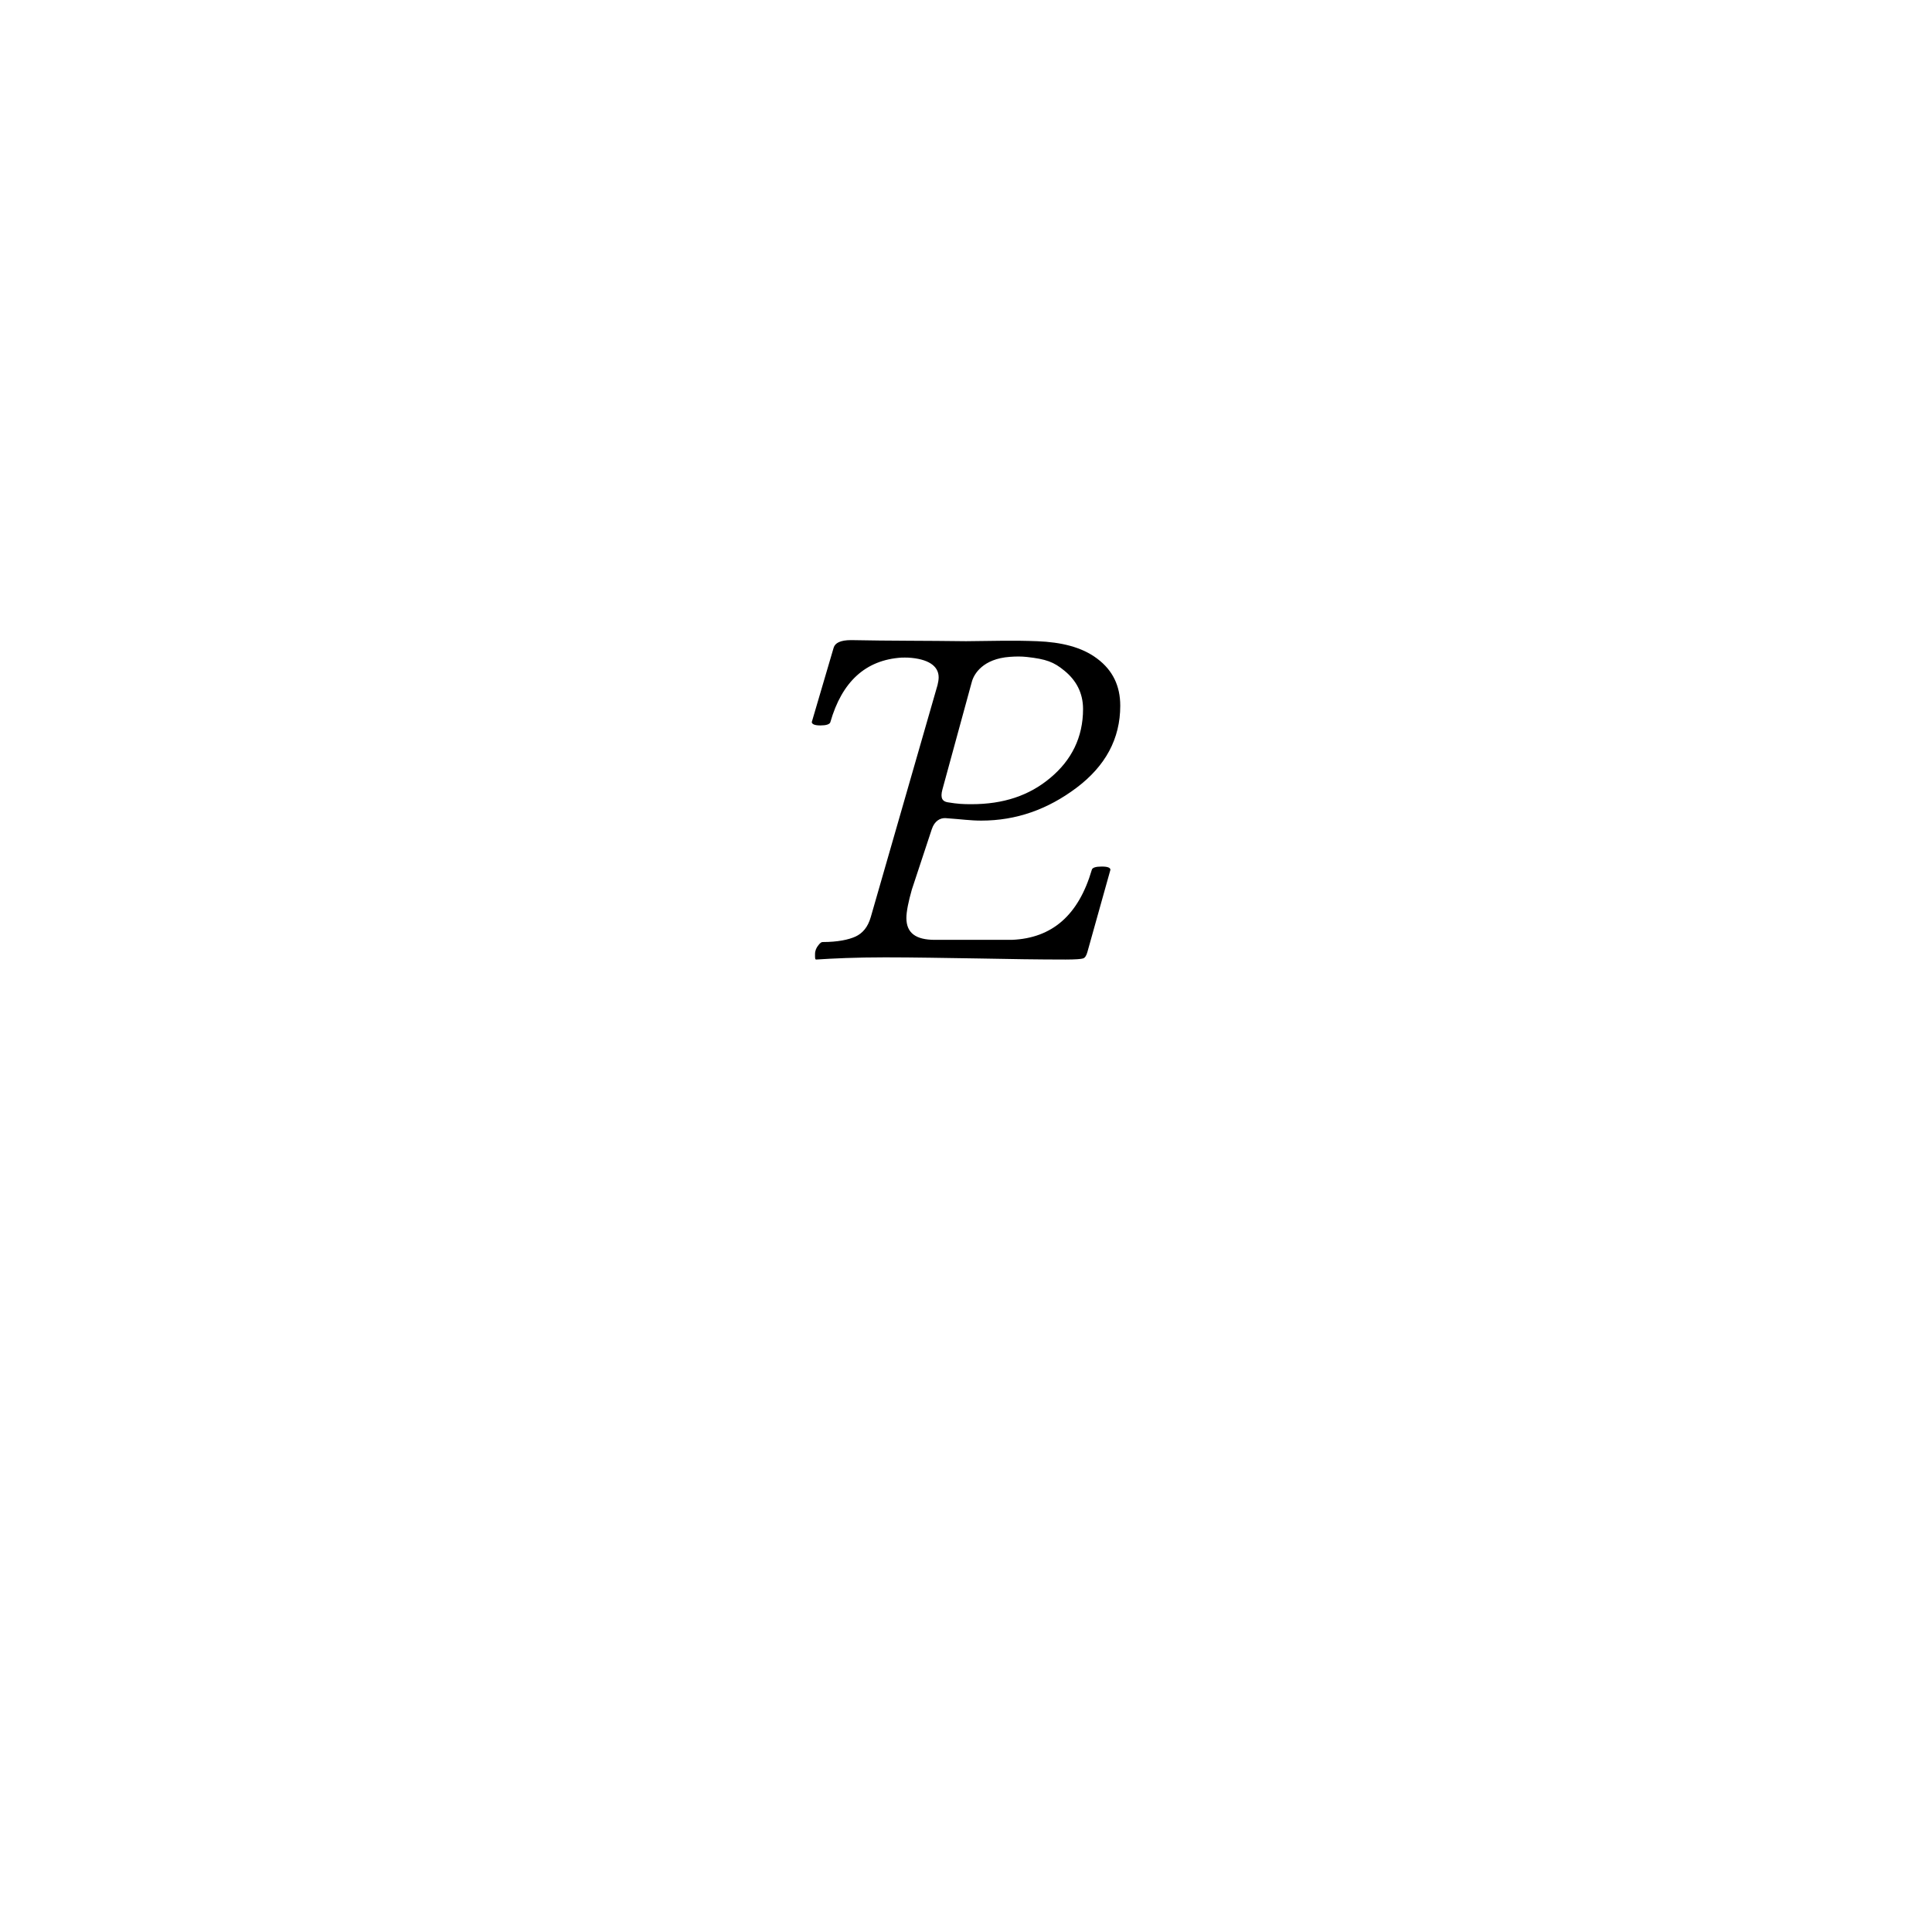
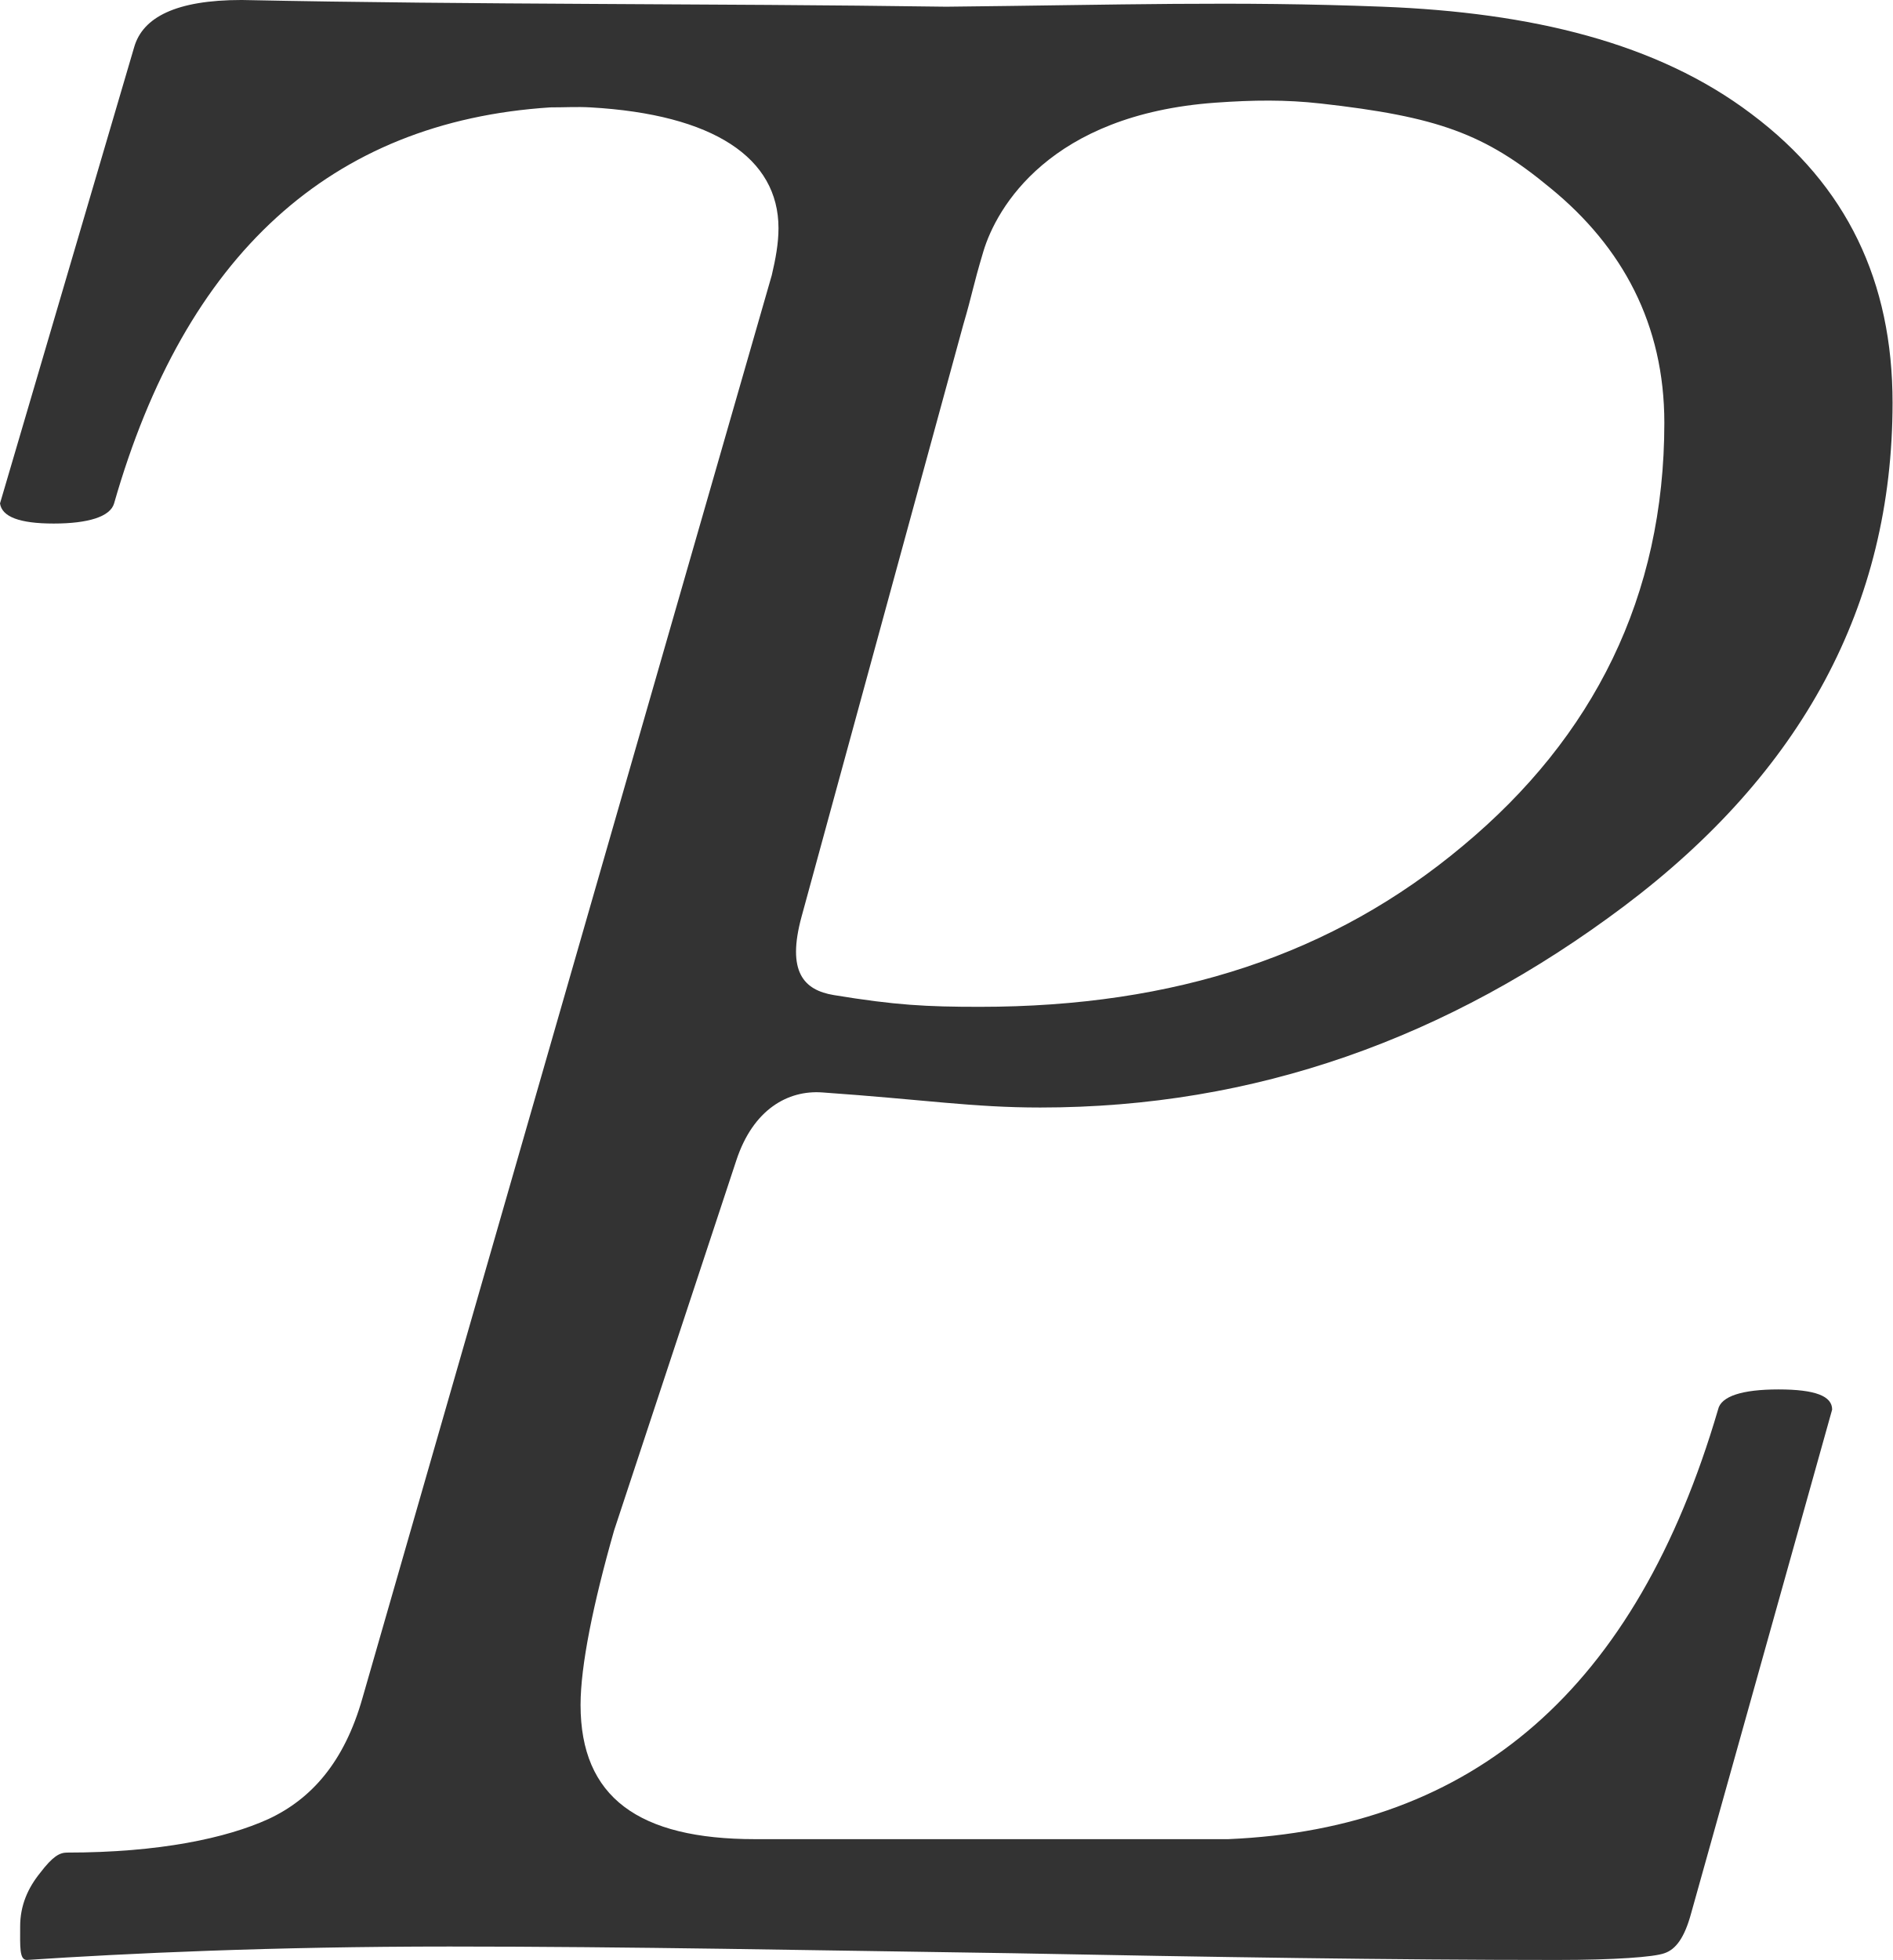
- <svg xmlns="http://www.w3.org/2000/svg" width="744.09" height="744.09" id="svg2" version="1.1">
+ <svg xmlns="http://www.w3.org/2000/svg" width="118.812" height="123.026" id="svg2" version="1.1">
  <defs id="defs4">
    </defs>
-   <g id="layer1" transform="translate(-306.1103,561.1967)">
+   <g id="layer1" transform="translate(-618.749,314.6645)">
    <g id="g2849" transform="matrix(1.25,0,0,-1.25,313.8419,268.1137)">
-       <path style="font-size:10.909px;font-style:italic;font-variant:normal;writing-mode:lr-tb;fill:#000000;fill-opacity:1;fill-rule:nonzero;stroke:none;font-family:Junicode;-inkscape-font-specification:Junicode-Italic" d="m 256.06,466.223 c -3.304,-9e-5 -4.962,-0.875 -5.393,-2.359 l -6.741,-22.92 c 0.096,-0.67 0.973,-1.011 2.696,-1.011 1.724,-1.4e-4 2.842,0.341 3.034,1.011 3.565,12.456 10.856,19.172 21.909,19.886 0.758,0 1.34,0.039 2.022,0 6.172,-0.352 9.438,-2.532 9.438,-6.067 -1.3e-4,-0.766 -0.146,-1.546 -0.337,-2.359 l -20.56,-71.456 c -0.91,-3.208 -2.564,-5.062 -4.719,-6.067 -2.107,-0.958 -5.468,-1.685 -10.112,-1.685 -0.383,0 -0.726,-0.197 -1.348,-1.011 -0.622,-0.766 -1.011,-1.643 -1.011,-2.696 0,-1.005 -0.046,-1.685 0.337,-1.685 5.075,0.335 12.282,0.674 21.235,0.674 9.001,0 18.354,-0.193 28.313,-0.337 9.958,-0.192 19.019,-0.337 27.302,-0.337 2.92,0 4.866,0.146 5.393,0.337 0.574,0.192 1.013,0.778 1.348,2.022 l 7.078,25.279 c -1e-4,0.67 -0.829,1.011 -2.696,1.011 -1.819,0 -2.89,-0.341 -3.034,-1.011 -4.117,-14.028 -12.253,-21.045 -24.605,-21.572 l -23.762,0 c -5.841,0 -8.764,2.097 -8.763,6.741 -4e-5,1.963 0.632,5.077 1.685,8.763 l 6.141,18.59 c 0.842,2.549 2.583,3.524 4.308,3.403 5.195,-0.365 7.555,-0.758 10.954,-0.758 10.772,-4e-5 20.467,3.457 29.324,10.112 8.905,6.703 13.482,15.081 13.482,25.279 -9e-5,6.08 -2.291,10.903 -7.078,14.493 -4.74,3.591 -11.081,5.104 -18.538,5.393 -7.457,0.289 -13.158,0.089 -21.909,0 -11.979,0.17 -23.455,0.09 -35.391,0.337 z m 54.171,-5.195 c 5.905,-0.663 8.264,-1.514 11.555,-4.242 3.639,-2.968 5.73,-6.866 5.73,-11.797 -8e-5,-8.714 -3.553,-15.777 -10.112,-21.235 -6.511,-5.458 -14.453,-8.089 -24.268,-8.089 -2.681,0 -4.246,0.082 -7.331,0.59 -1.509,0.249 -2.379,1.165 -1.62,3.943 l 8.116,29.703 c 0.488,1.664 0.459,1.838 1.011,3.687 0.66,2.21 3.34,6.882 11.662,7.479 1.914,0.137 3.538,0.153 5.256,-0.04 z" id="path2867" />
+       <path style="font-size:10.909px;font-style:italic;font-variant:normal;writing-mode:lr-tb;fill:#333333;fill-opacity:1;fill-rule:nonzero;stroke:none;font-family:Junicode;-inkscape-font-specification:Junicode-Italic" d="m 256.06,466.223 c -3.304,-9e-5 -4.962,-0.875 -5.393,-2.359 l -6.741,-22.92 c 0.096,-0.67 0.973,-1.011 2.696,-1.011 1.724,-1.4e-4 2.842,0.341 3.034,1.011 3.565,12.456 10.856,19.172 21.909,19.886 0.758,0 1.34,0.039 2.022,0 6.172,-0.352 9.438,-2.532 9.438,-6.067 -1.3e-4,-0.766 -0.146,-1.546 -0.337,-2.359 l -20.56,-71.456 c -0.91,-3.208 -2.564,-5.062 -4.719,-6.067 -2.107,-0.958 -5.468,-1.685 -10.112,-1.685 -0.383,0 -0.726,-0.197 -1.348,-1.011 -0.622,-0.766 -1.011,-1.643 -1.011,-2.696 0,-1.005 -0.046,-1.685 0.337,-1.685 5.075,0.335 12.282,0.674 21.235,0.674 9.001,0 18.354,-0.193 28.313,-0.337 9.958,-0.192 19.019,-0.337 27.302,-0.337 2.92,0 4.866,0.146 5.393,0.337 0.574,0.192 1.013,0.778 1.348,2.022 l 7.078,25.279 c -1e-4,0.67 -0.829,1.011 -2.696,1.011 -1.819,0 -2.89,-0.341 -3.034,-1.011 -4.117,-14.028 -12.253,-21.045 -24.605,-21.572 l -23.762,0 c -5.841,0 -8.764,2.097 -8.763,6.741 -4e-5,1.963 0.632,5.077 1.685,8.763 l 6.141,18.59 c 0.842,2.549 2.583,3.524 4.308,3.403 5.195,-0.365 7.555,-0.758 10.954,-0.758 10.772,-4e-5 20.467,3.457 29.324,10.112 8.905,6.703 13.482,15.081 13.482,25.279 -9e-5,6.08 -2.291,10.903 -7.078,14.493 -4.74,3.591 -11.081,5.104 -18.538,5.393 -7.457,0.289 -13.158,0.089 -21.909,0 -11.979,0.17 -23.455,0.09 -35.391,0.337 z m 54.171,-5.195 c 5.905,-0.663 8.264,-1.514 11.555,-4.242 3.639,-2.968 5.73,-6.866 5.73,-11.797 -8e-5,-8.714 -3.553,-15.777 -10.112,-21.235 -6.511,-5.458 -14.453,-8.089 -24.268,-8.089 -2.681,0 -4.246,0.082 -7.331,0.59 -1.509,0.249 -2.379,1.165 -1.62,3.943 l 8.116,29.703 c 0.488,1.664 0.459,1.838 1.011,3.687 0.66,2.21 3.34,6.882 11.662,7.479 1.914,0.137 3.538,0.153 5.256,-0.04 z" id="path2867" />
    </g>
  </g>
</svg>
